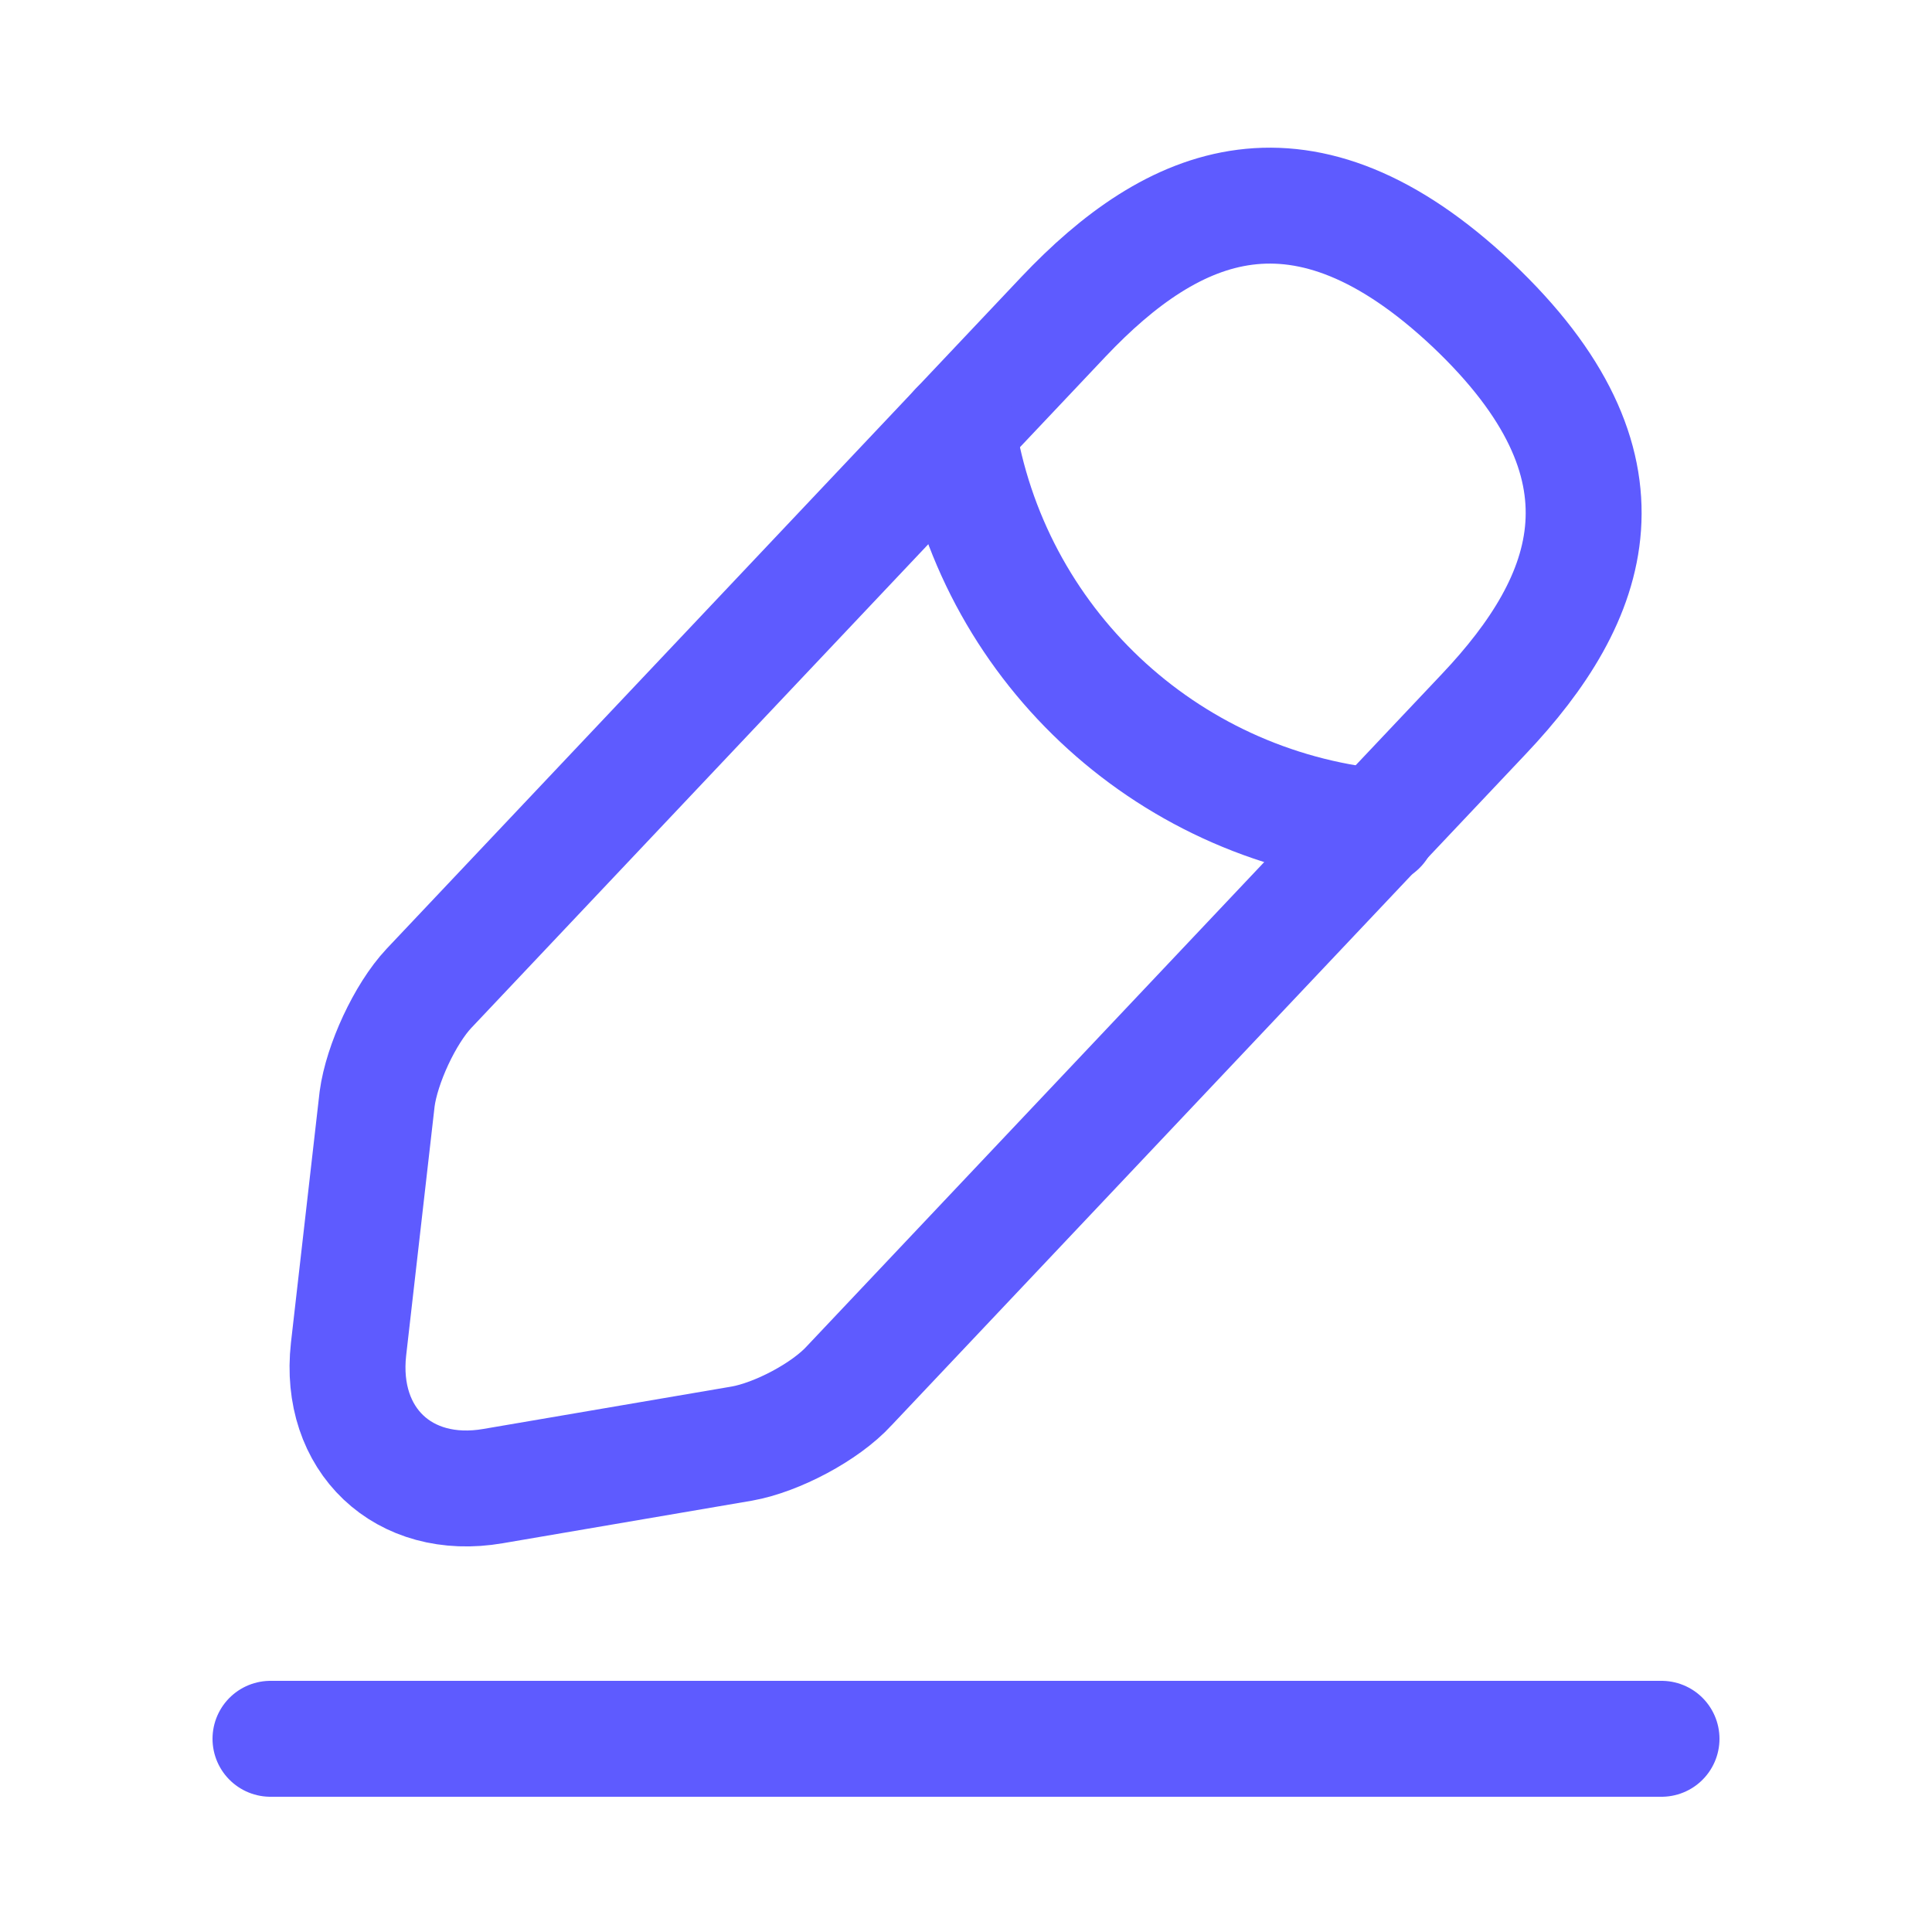
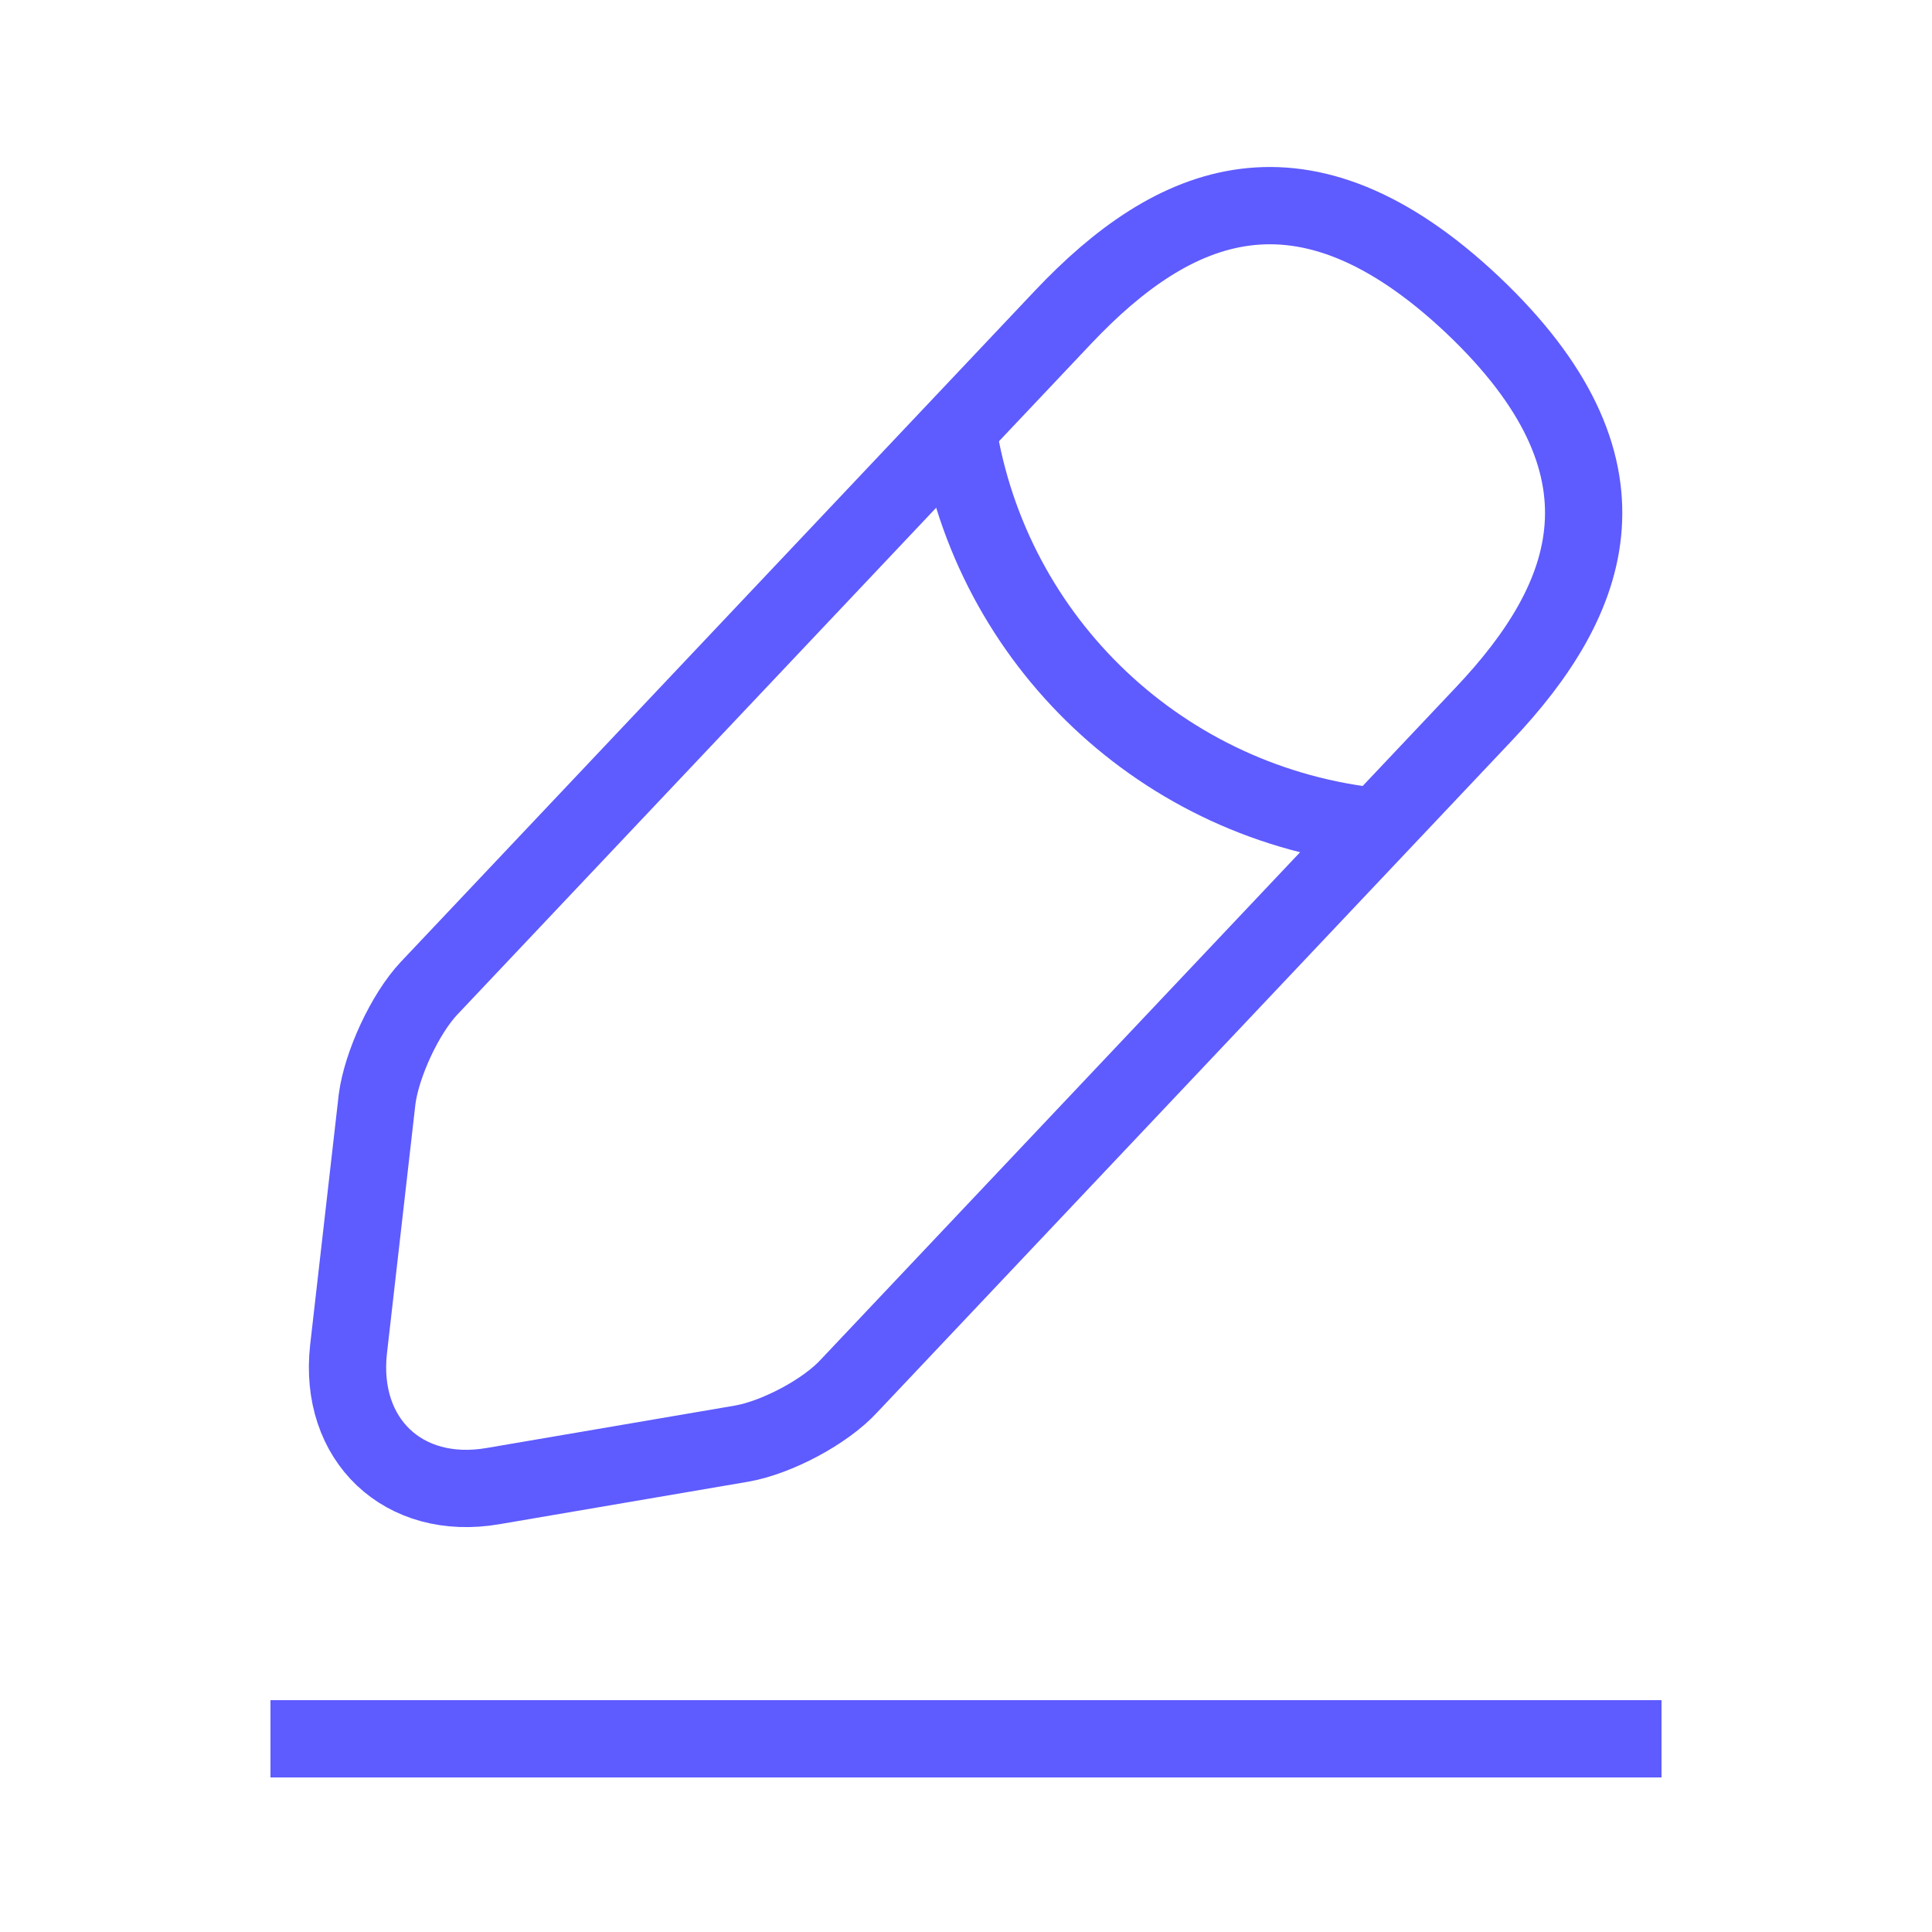
<svg xmlns="http://www.w3.org/2000/svg" width="20" height="20" viewBox="0 0 25 24" fill="none">
-   <path d="M13.76 3.6L5.55 12.29C5.24 12.62 4.94 13.27 4.88 13.72L4.51 16.96C4.38 18.13 5.22 18.93 6.38 18.73L9.6 18.18C10.05 18.1 10.68 17.77 10.99 17.43L19.2 8.74C20.62 7.24 21.26 5.53 19.05 3.44C16.85 1.37 15.18 2.1 13.76 3.6Z" stroke="#5E5BFF" stroke-width="1.5" stroke-miterlimit="10" stroke-linecap="round" stroke-linejoin="round" />
-   <path d="M12.39 5.05C12.82 7.81 15.06 9.92 17.84 10.2" stroke="#5E5BFF" stroke-width="1.5" stroke-miterlimit="10" stroke-linecap="round" stroke-linejoin="round" />
-   <path d="M3.5 22H21.5" stroke="#5E5BFF" stroke-width="1.5" stroke-miterlimit="10" stroke-linecap="round" stroke-linejoin="round" />
+   <path d="M13.76 3.6L5.55 12.29C5.24 12.62 4.94 13.27 4.88 13.72L4.51 16.96C4.38 18.13 5.22 18.93 6.38 18.73L9.6 18.18C10.05 18.1 10.68 17.77 10.99 17.43L19.2 8.74C20.62 7.24 21.26 5.53 19.05 3.44C16.85 1.37 15.18 2.1 13.76 3.6Z" stroke="#5E5BFF" strokeWidth="1.5" stroke-miterlimit="10" strokeLinecap="round" strokeLinejoin="round" />
+   <path d="M12.39 5.05C12.82 7.81 15.06 9.92 17.84 10.2" stroke="#5E5BFF" strokeWidth="1.5" stroke-miterlimit="10" strokeLinecap="round" strokeLinejoin="round" />
+   <path d="M3.5 22H21.5" stroke="#5E5BFF" strokeWidth="1.5" stroke-miterlimit="10" strokeLinecap="round" strokeLinejoin="round" />
</svg>
